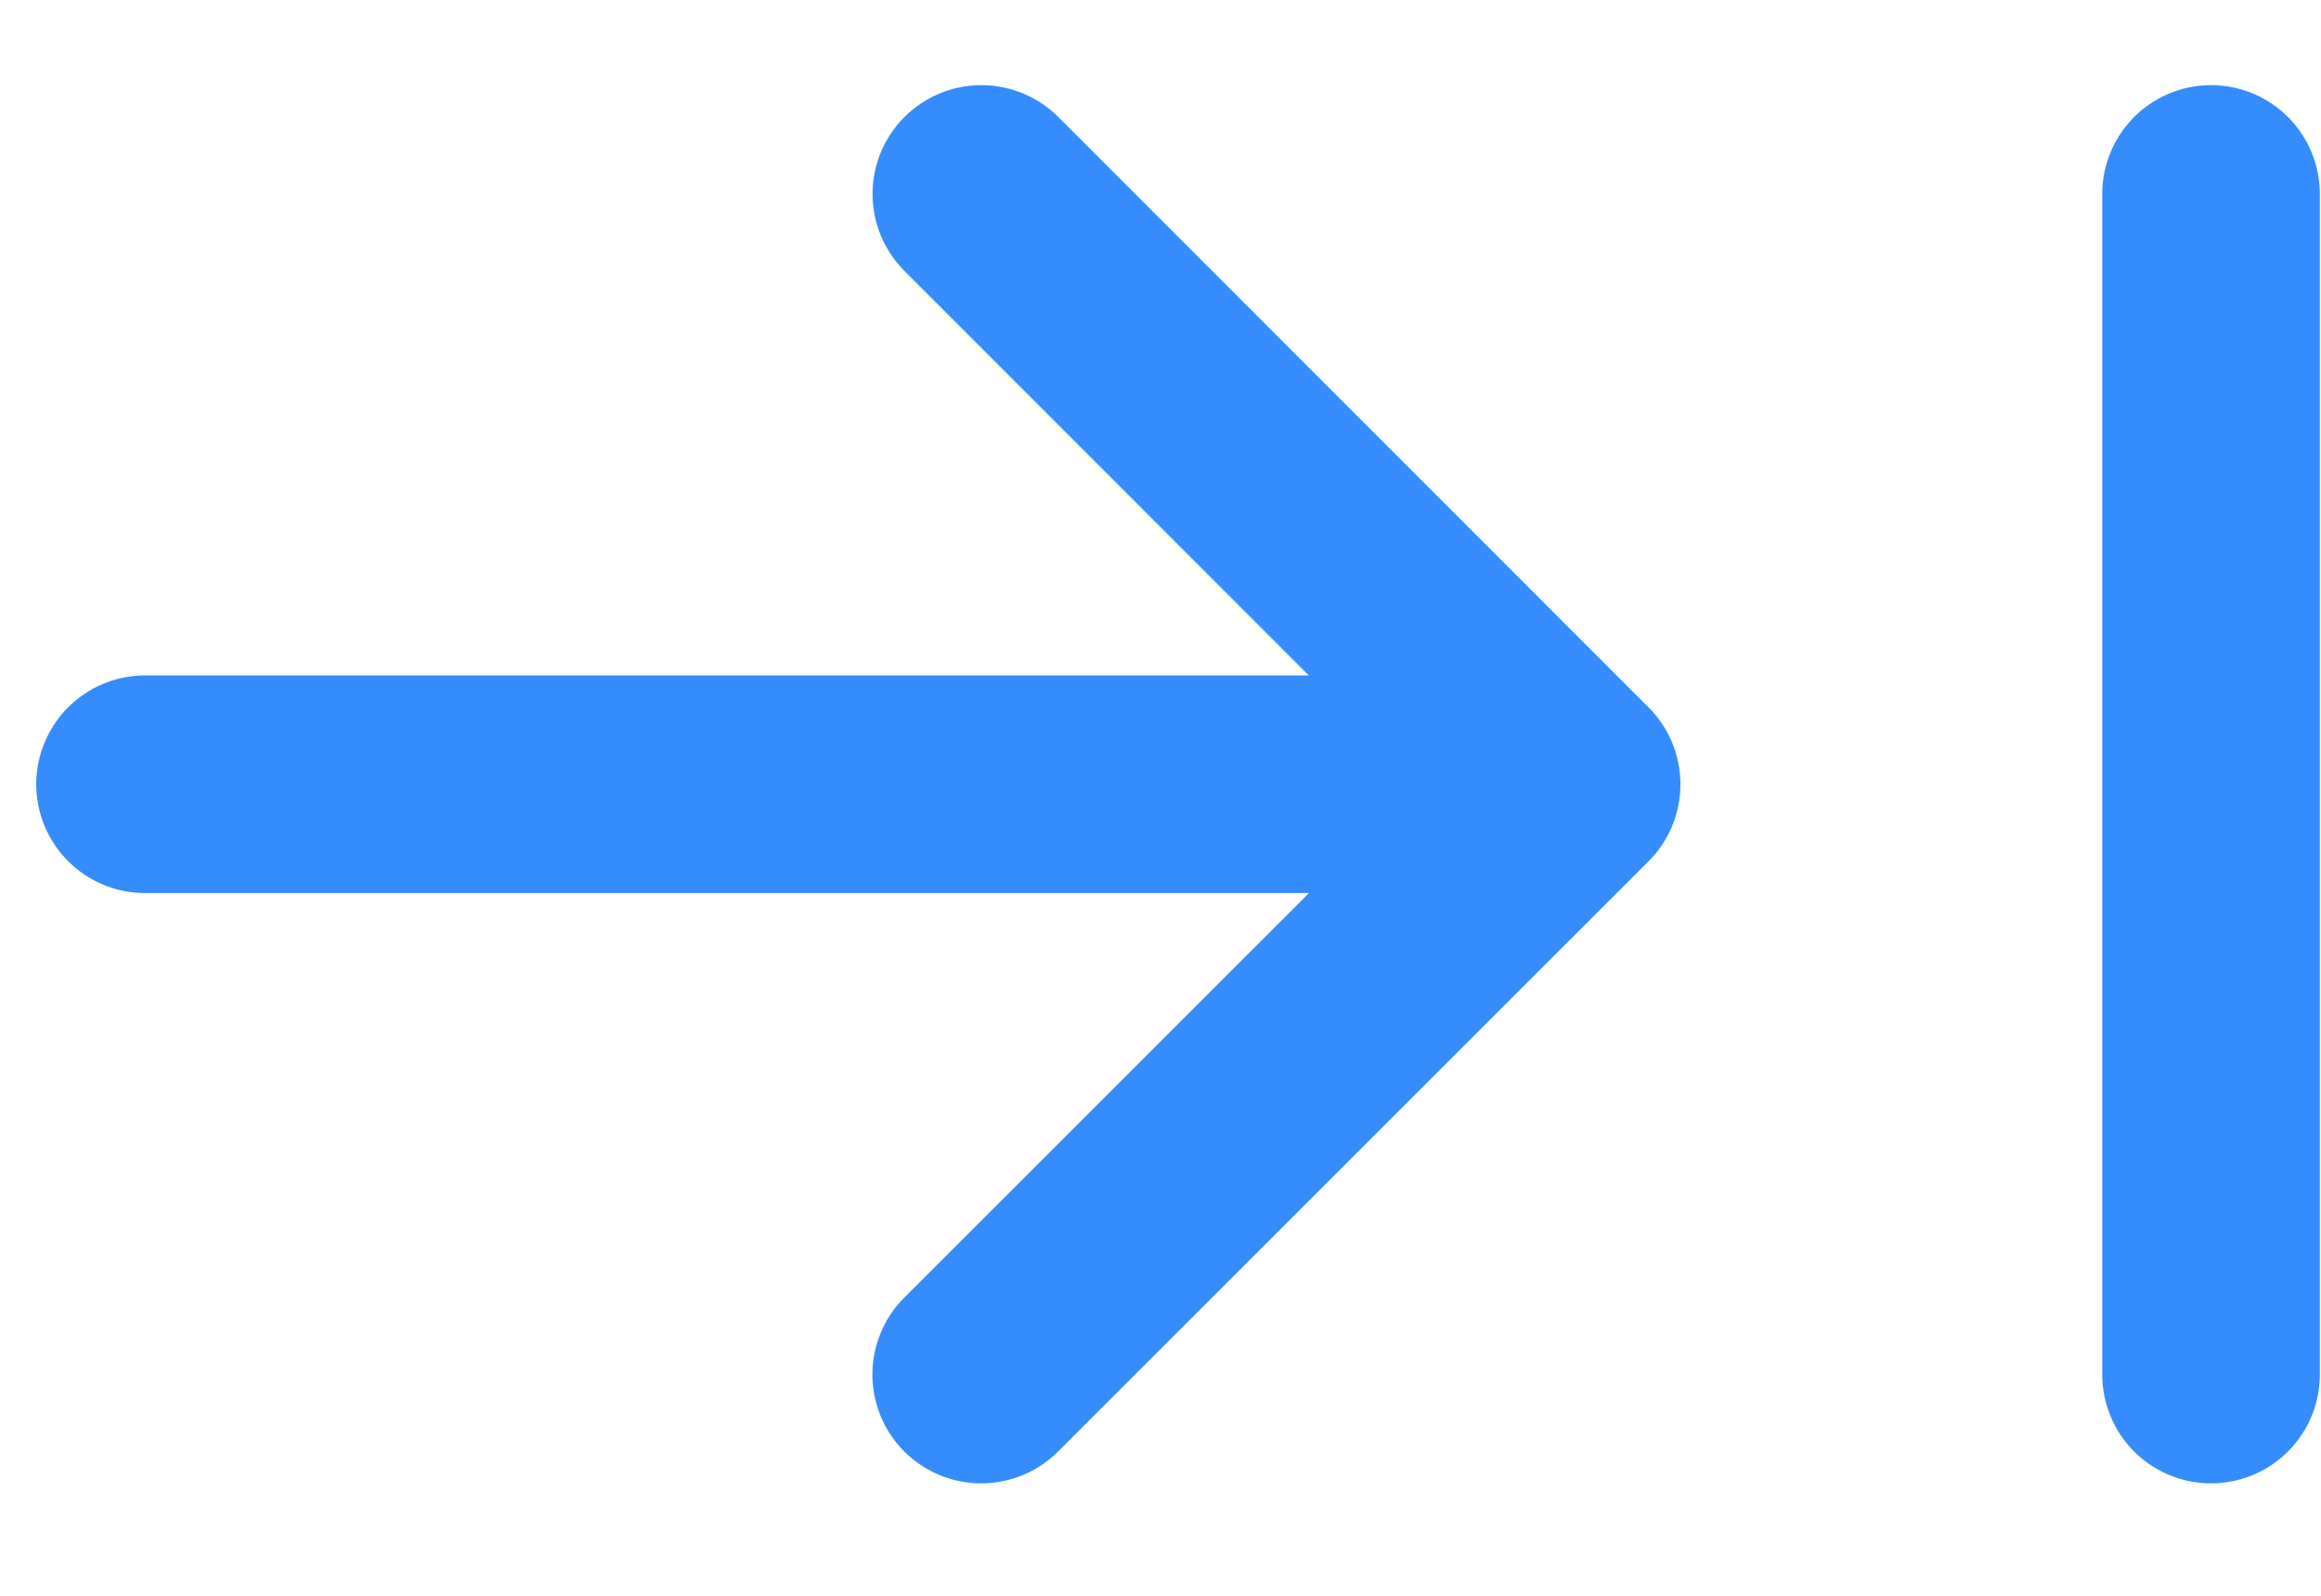
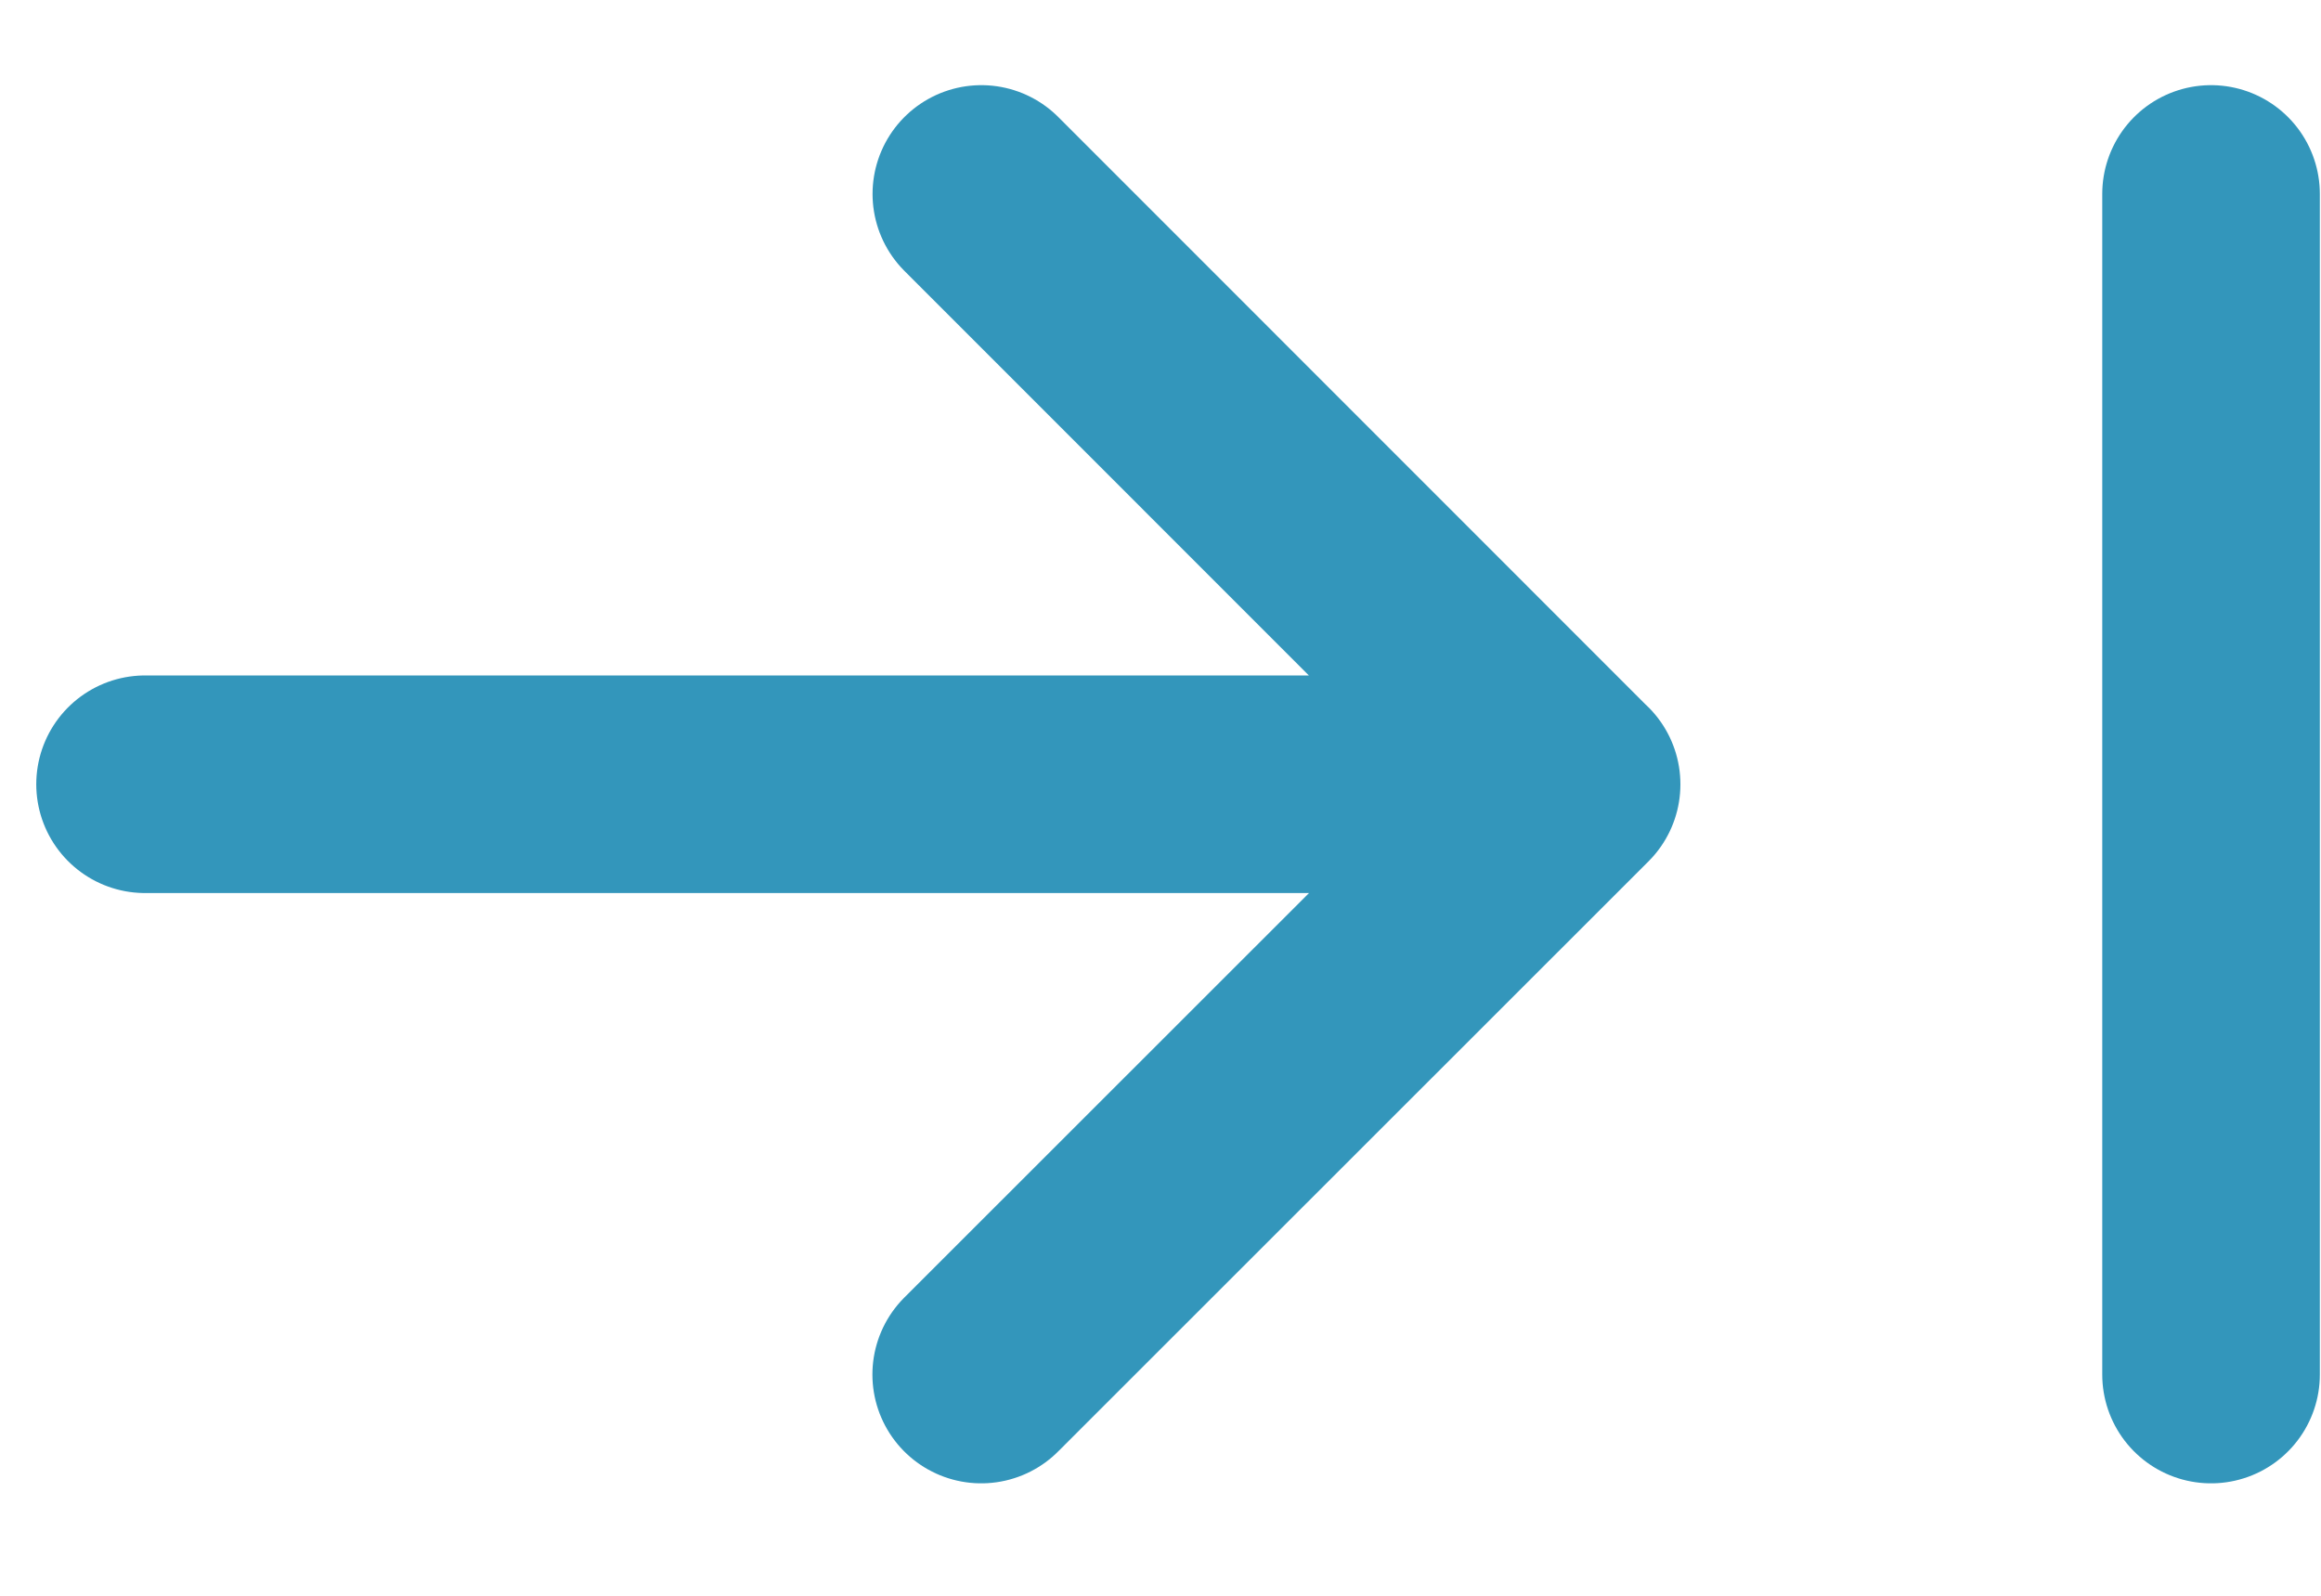
<svg xmlns="http://www.w3.org/2000/svg" width="16" height="11" viewBox="0 0 16 11">
-   <g stroke="#348CFD" stroke-width="1.5" fill="none" fill-rule="evenodd" stroke-linecap="round" stroke-linejoin="round">
+   <g stroke="#007CAACC" stroke-width="1.5" fill="none" fill-rule="evenodd" stroke-linecap="round" stroke-linejoin="round">
    <path d="M1 5.406h9.834M6.765 1.337l4.069 4.07-4.07 4.068M15.242 9.475V1.337" />
  </g>
</svg>
